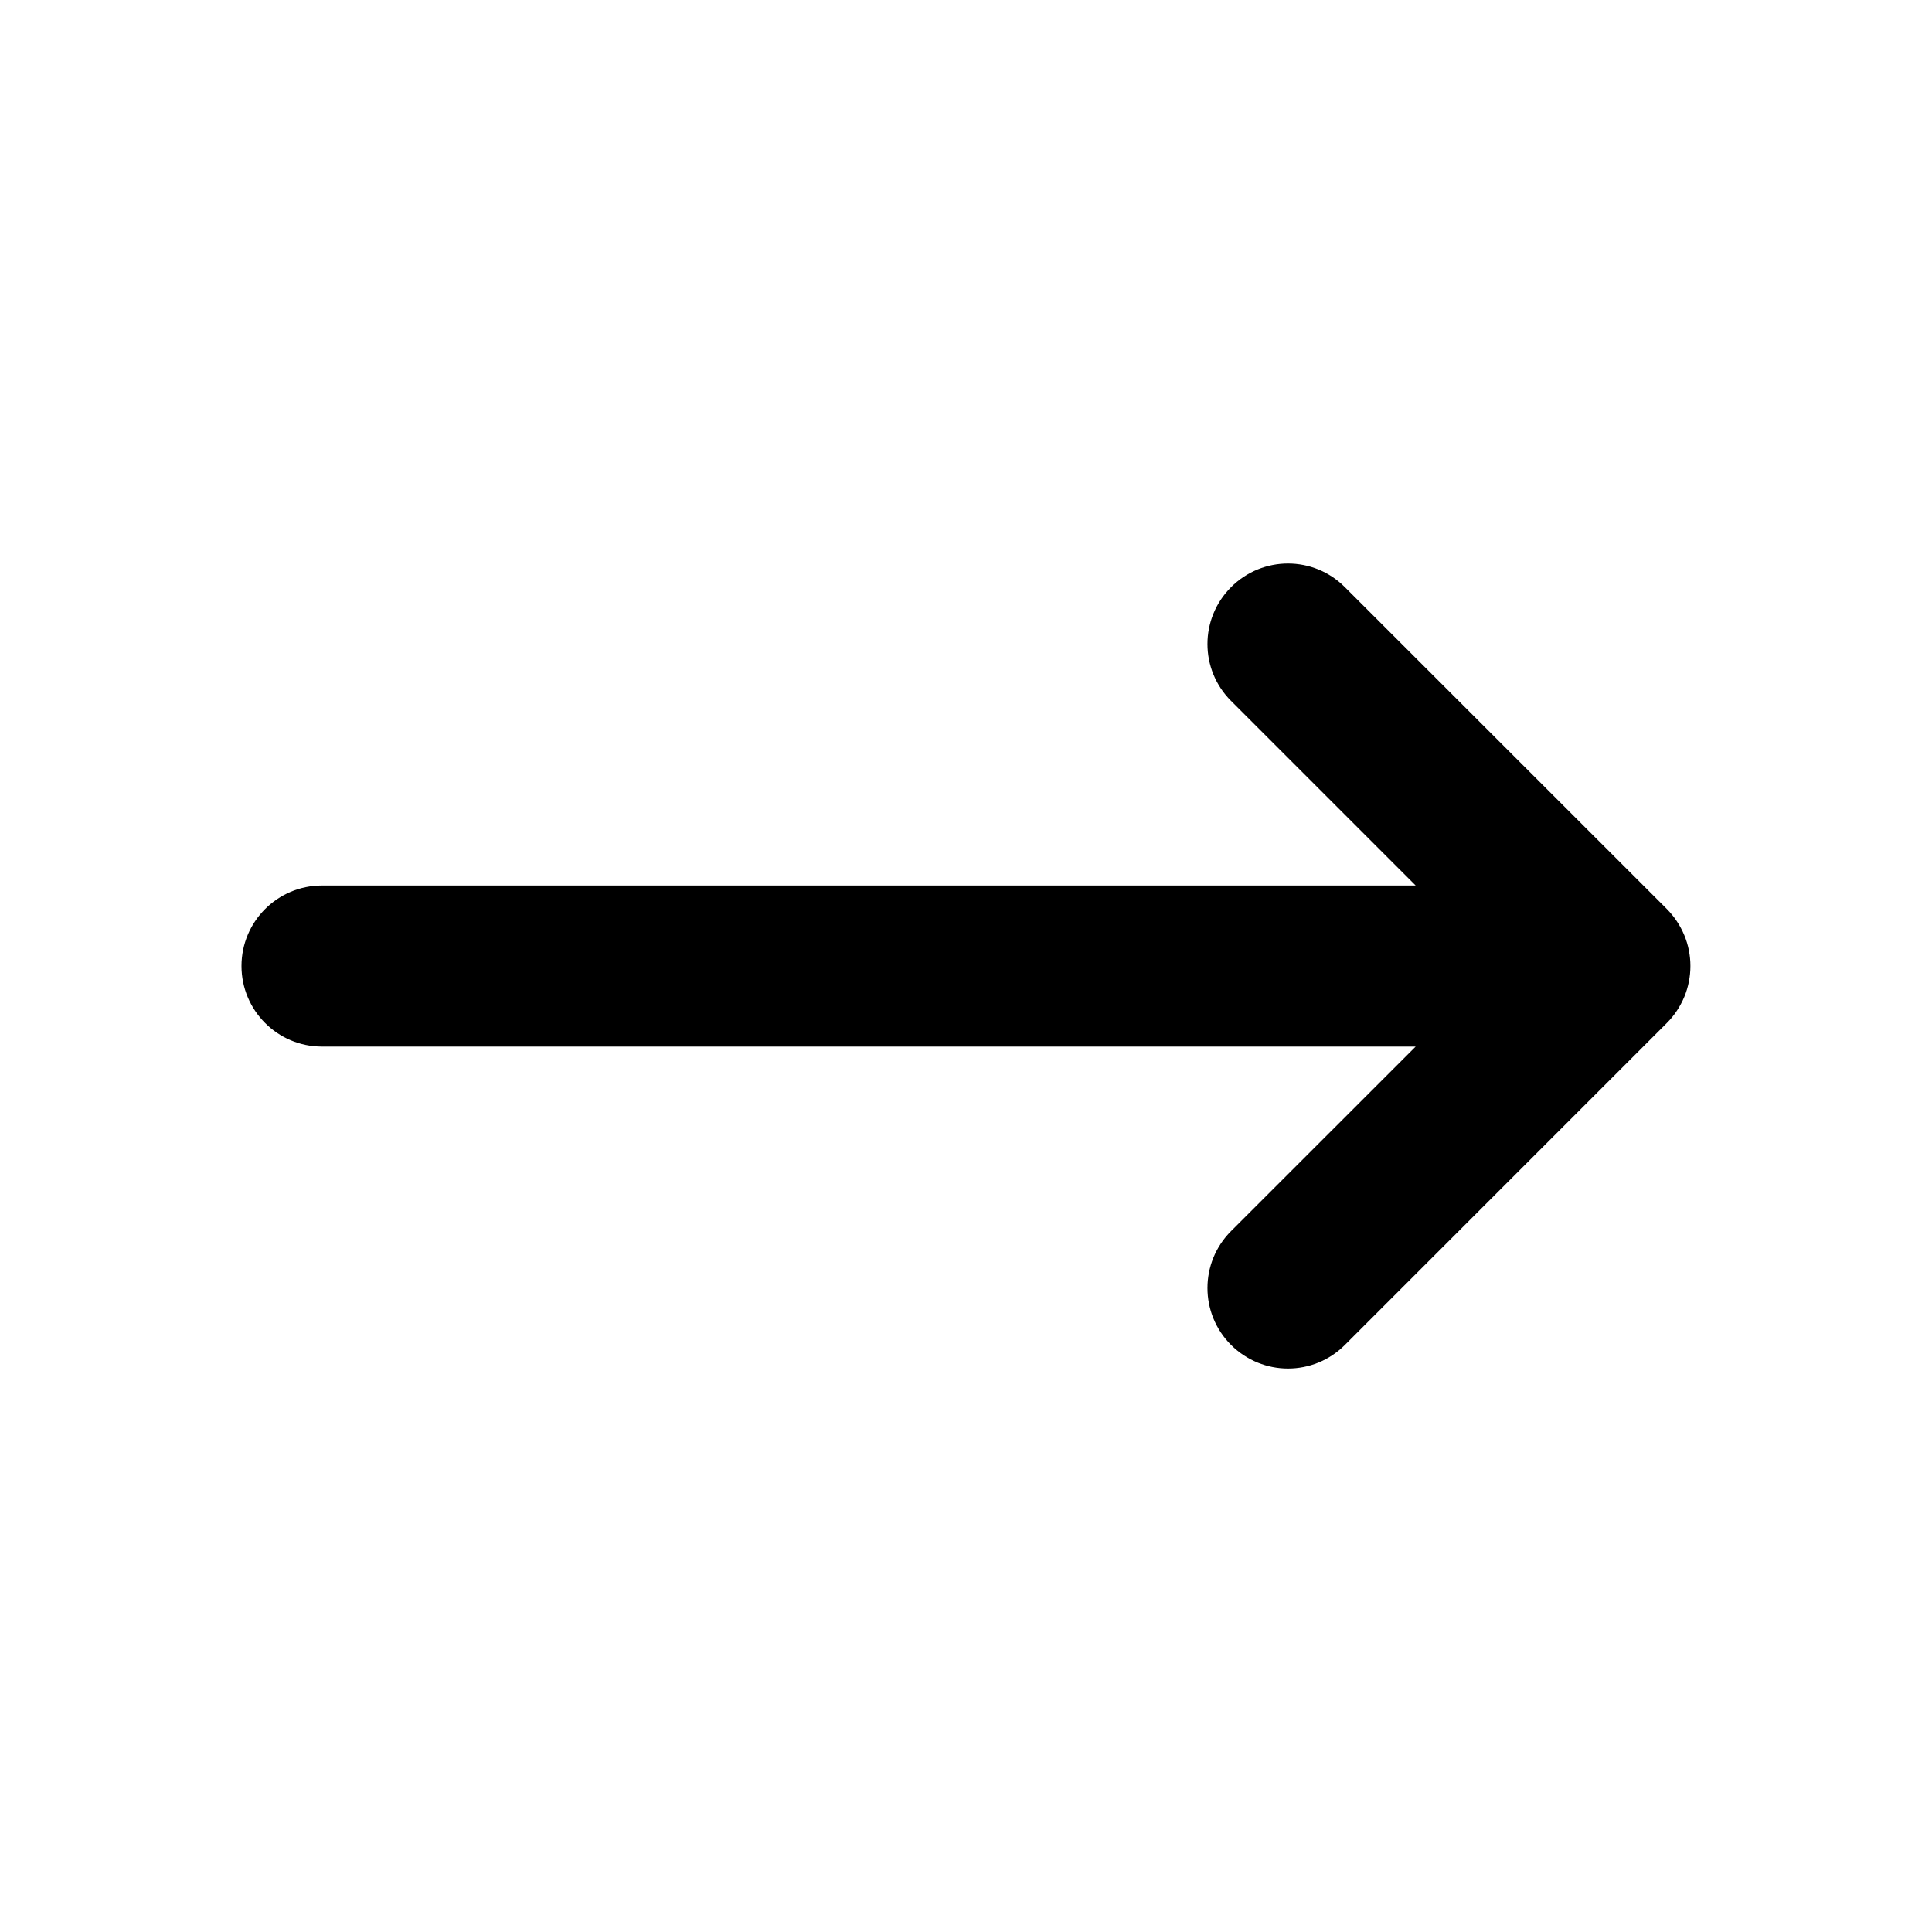
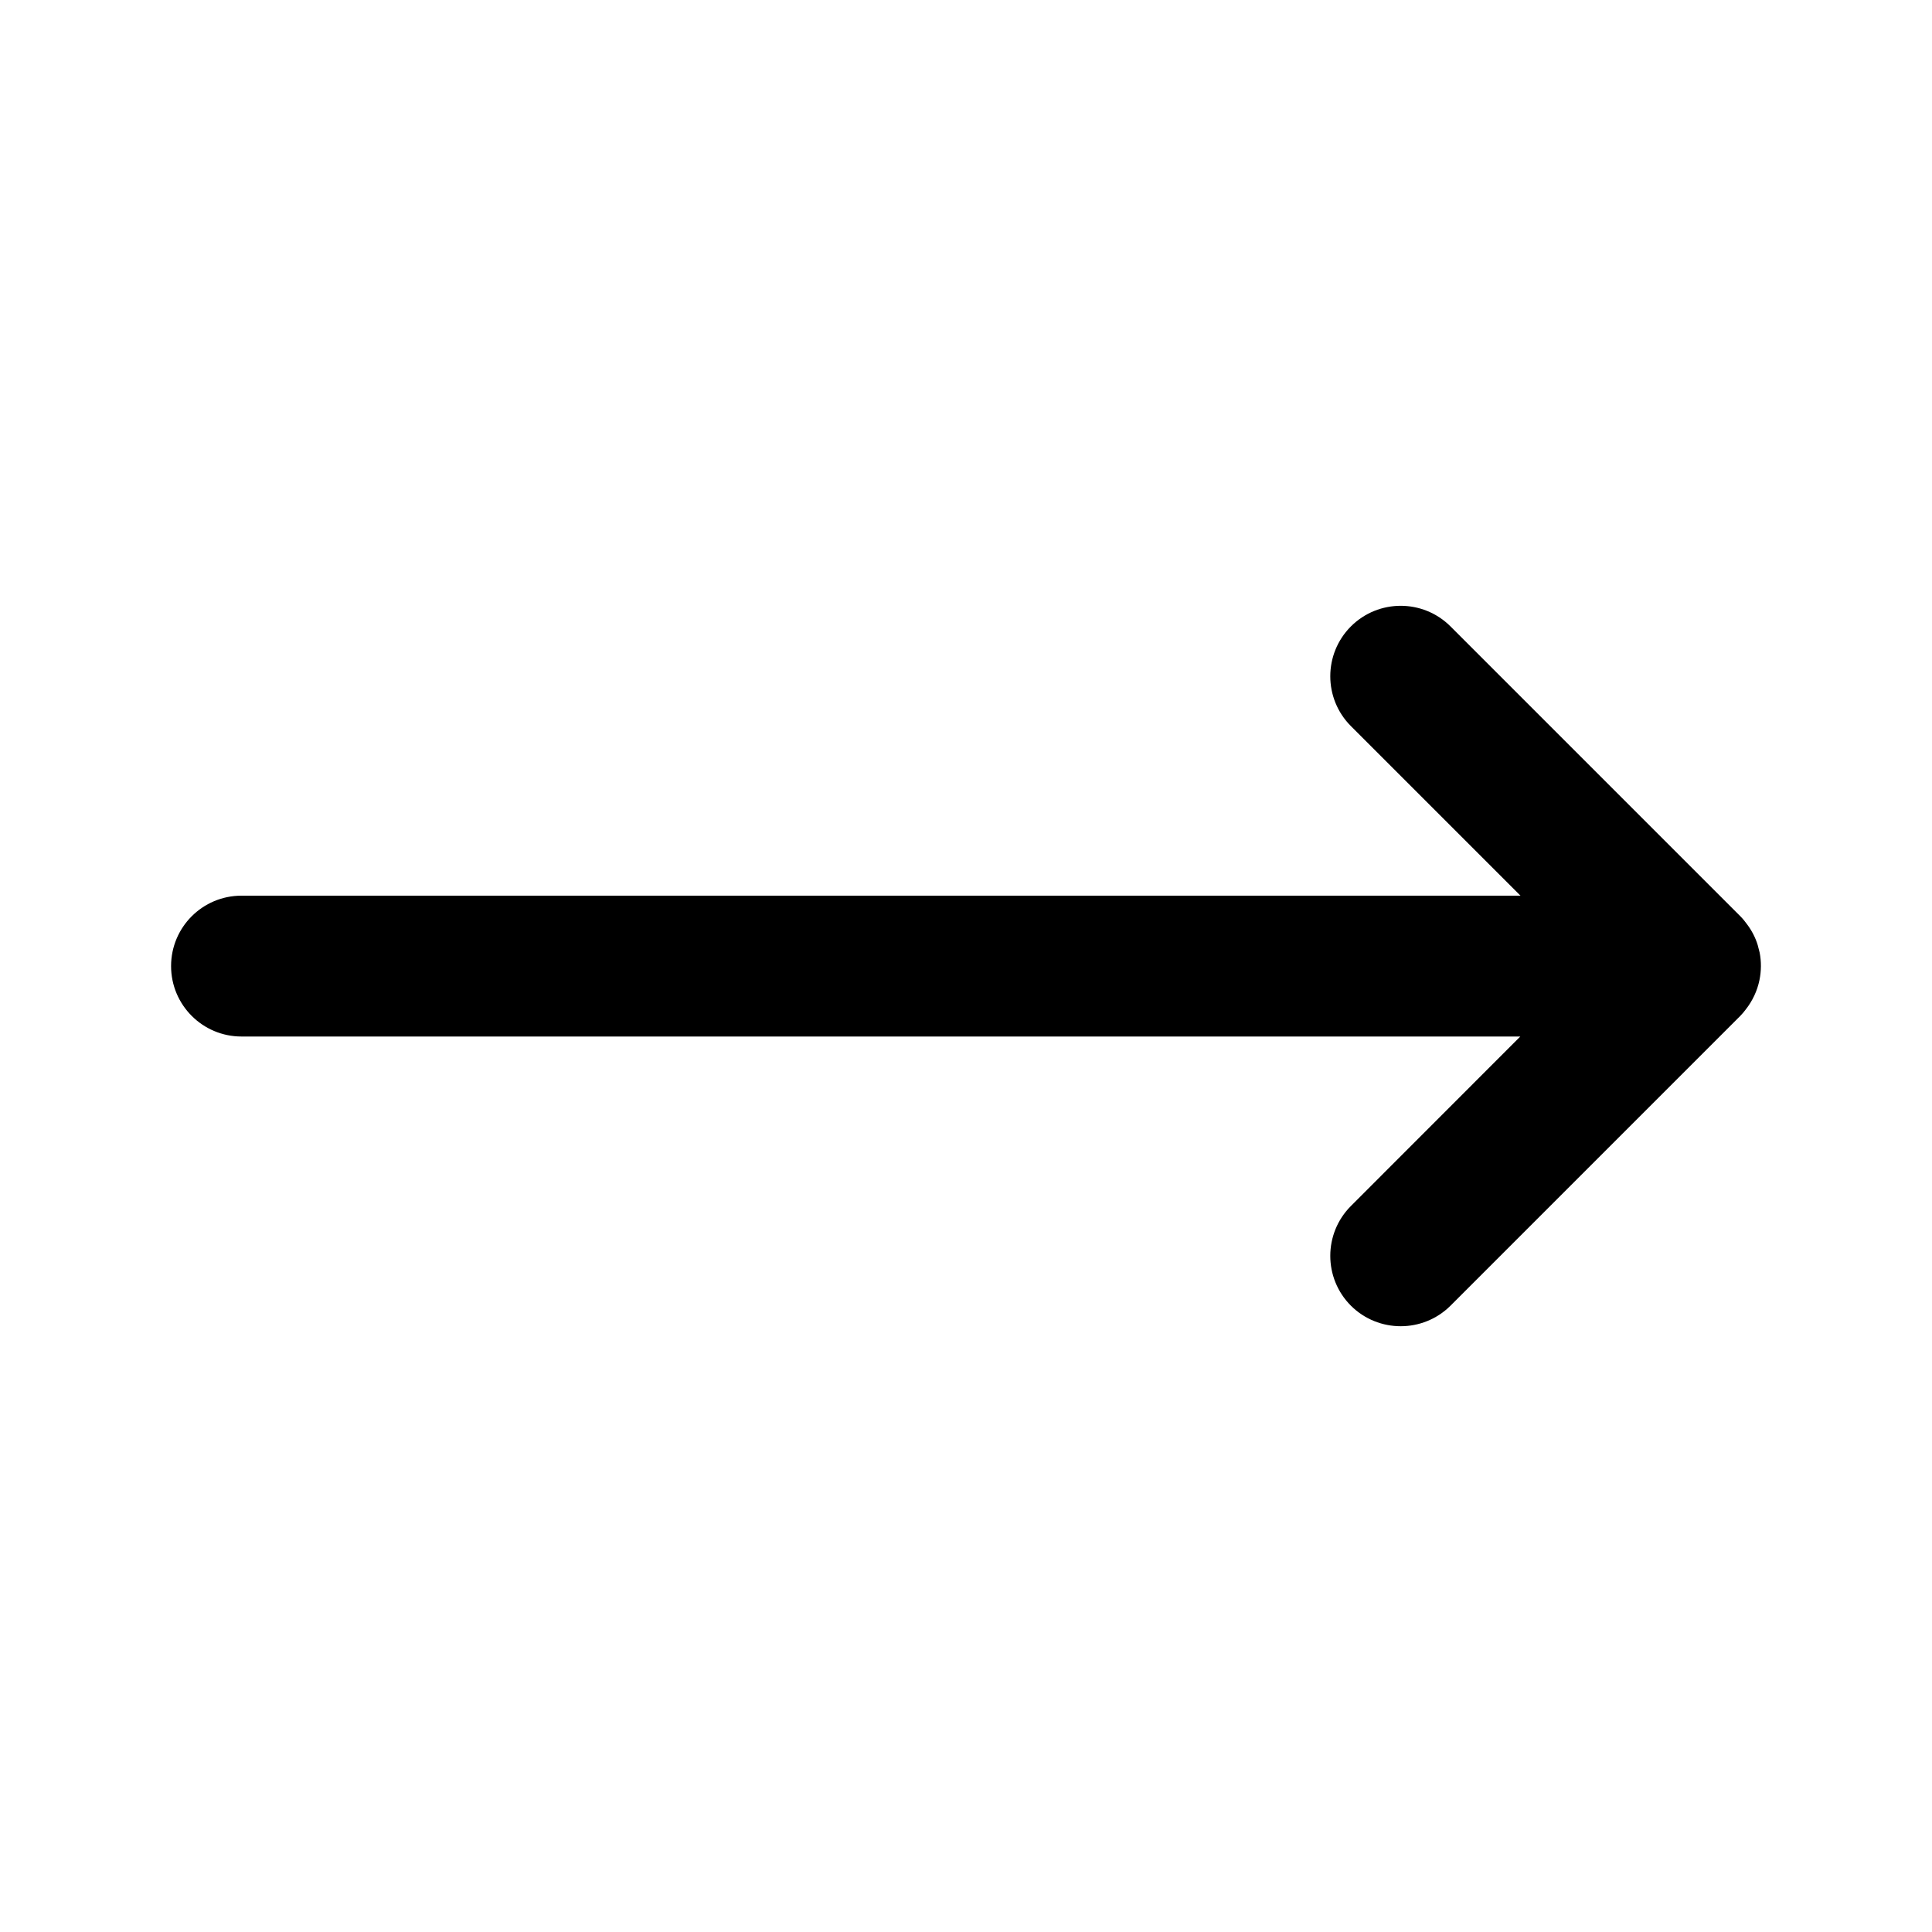
<svg xmlns="http://www.w3.org/2000/svg" width="20" height="20" viewBox="0 0 20 20" fill="none">
-   <path d="M17.255 10.59L13.922 13.923C13.76 14.085 13.547 14.167 13.333 14.167C13.12 14.167 12.907 14.085 12.744 13.923C12.418 13.597 12.418 13.07 12.744 12.744L14.655 10.834H3.333C2.873 10.834 2.5 10.46 2.5 10C2.5 9.54 2.873 9.167 3.333 9.167H14.655L12.744 7.256C12.418 6.93 12.418 6.404 12.744 6.078C13.07 5.752 13.597 5.752 13.922 6.078L17.255 9.41C17.332 9.488 17.393 9.579 17.436 9.682C17.52 9.885 17.52 10.115 17.436 10.319C17.393 10.421 17.332 10.513 17.255 10.59Z" fill="currentColor" />
+   <path d="M13.984 6.485C14.269 6.2 14.731 6.2 15.016 6.485L18.016 9.485C18.042 9.511 18.065 9.54 18.086 9.569C18.134 9.633 18.172 9.705 18.196 9.784L18.216 9.862C18.234 9.955 18.233 10.052 18.214 10.145C18.191 10.258 18.141 10.362 18.072 10.45C18.055 10.472 18.037 10.495 18.016 10.516L15.016 13.516C14.731 13.8 14.269 13.8 13.984 13.516C13.7 13.231 13.7 12.77 13.984 12.485L15.738 10.73H2.5C2.097 10.73 1.771 10.403 1.771 10.001C1.771 9.598 2.097 9.272 2.5 9.272H15.74L13.984 7.516C13.7 7.231 13.7 6.77 13.984 6.485Z" fill="currentColor" />
</svg>
